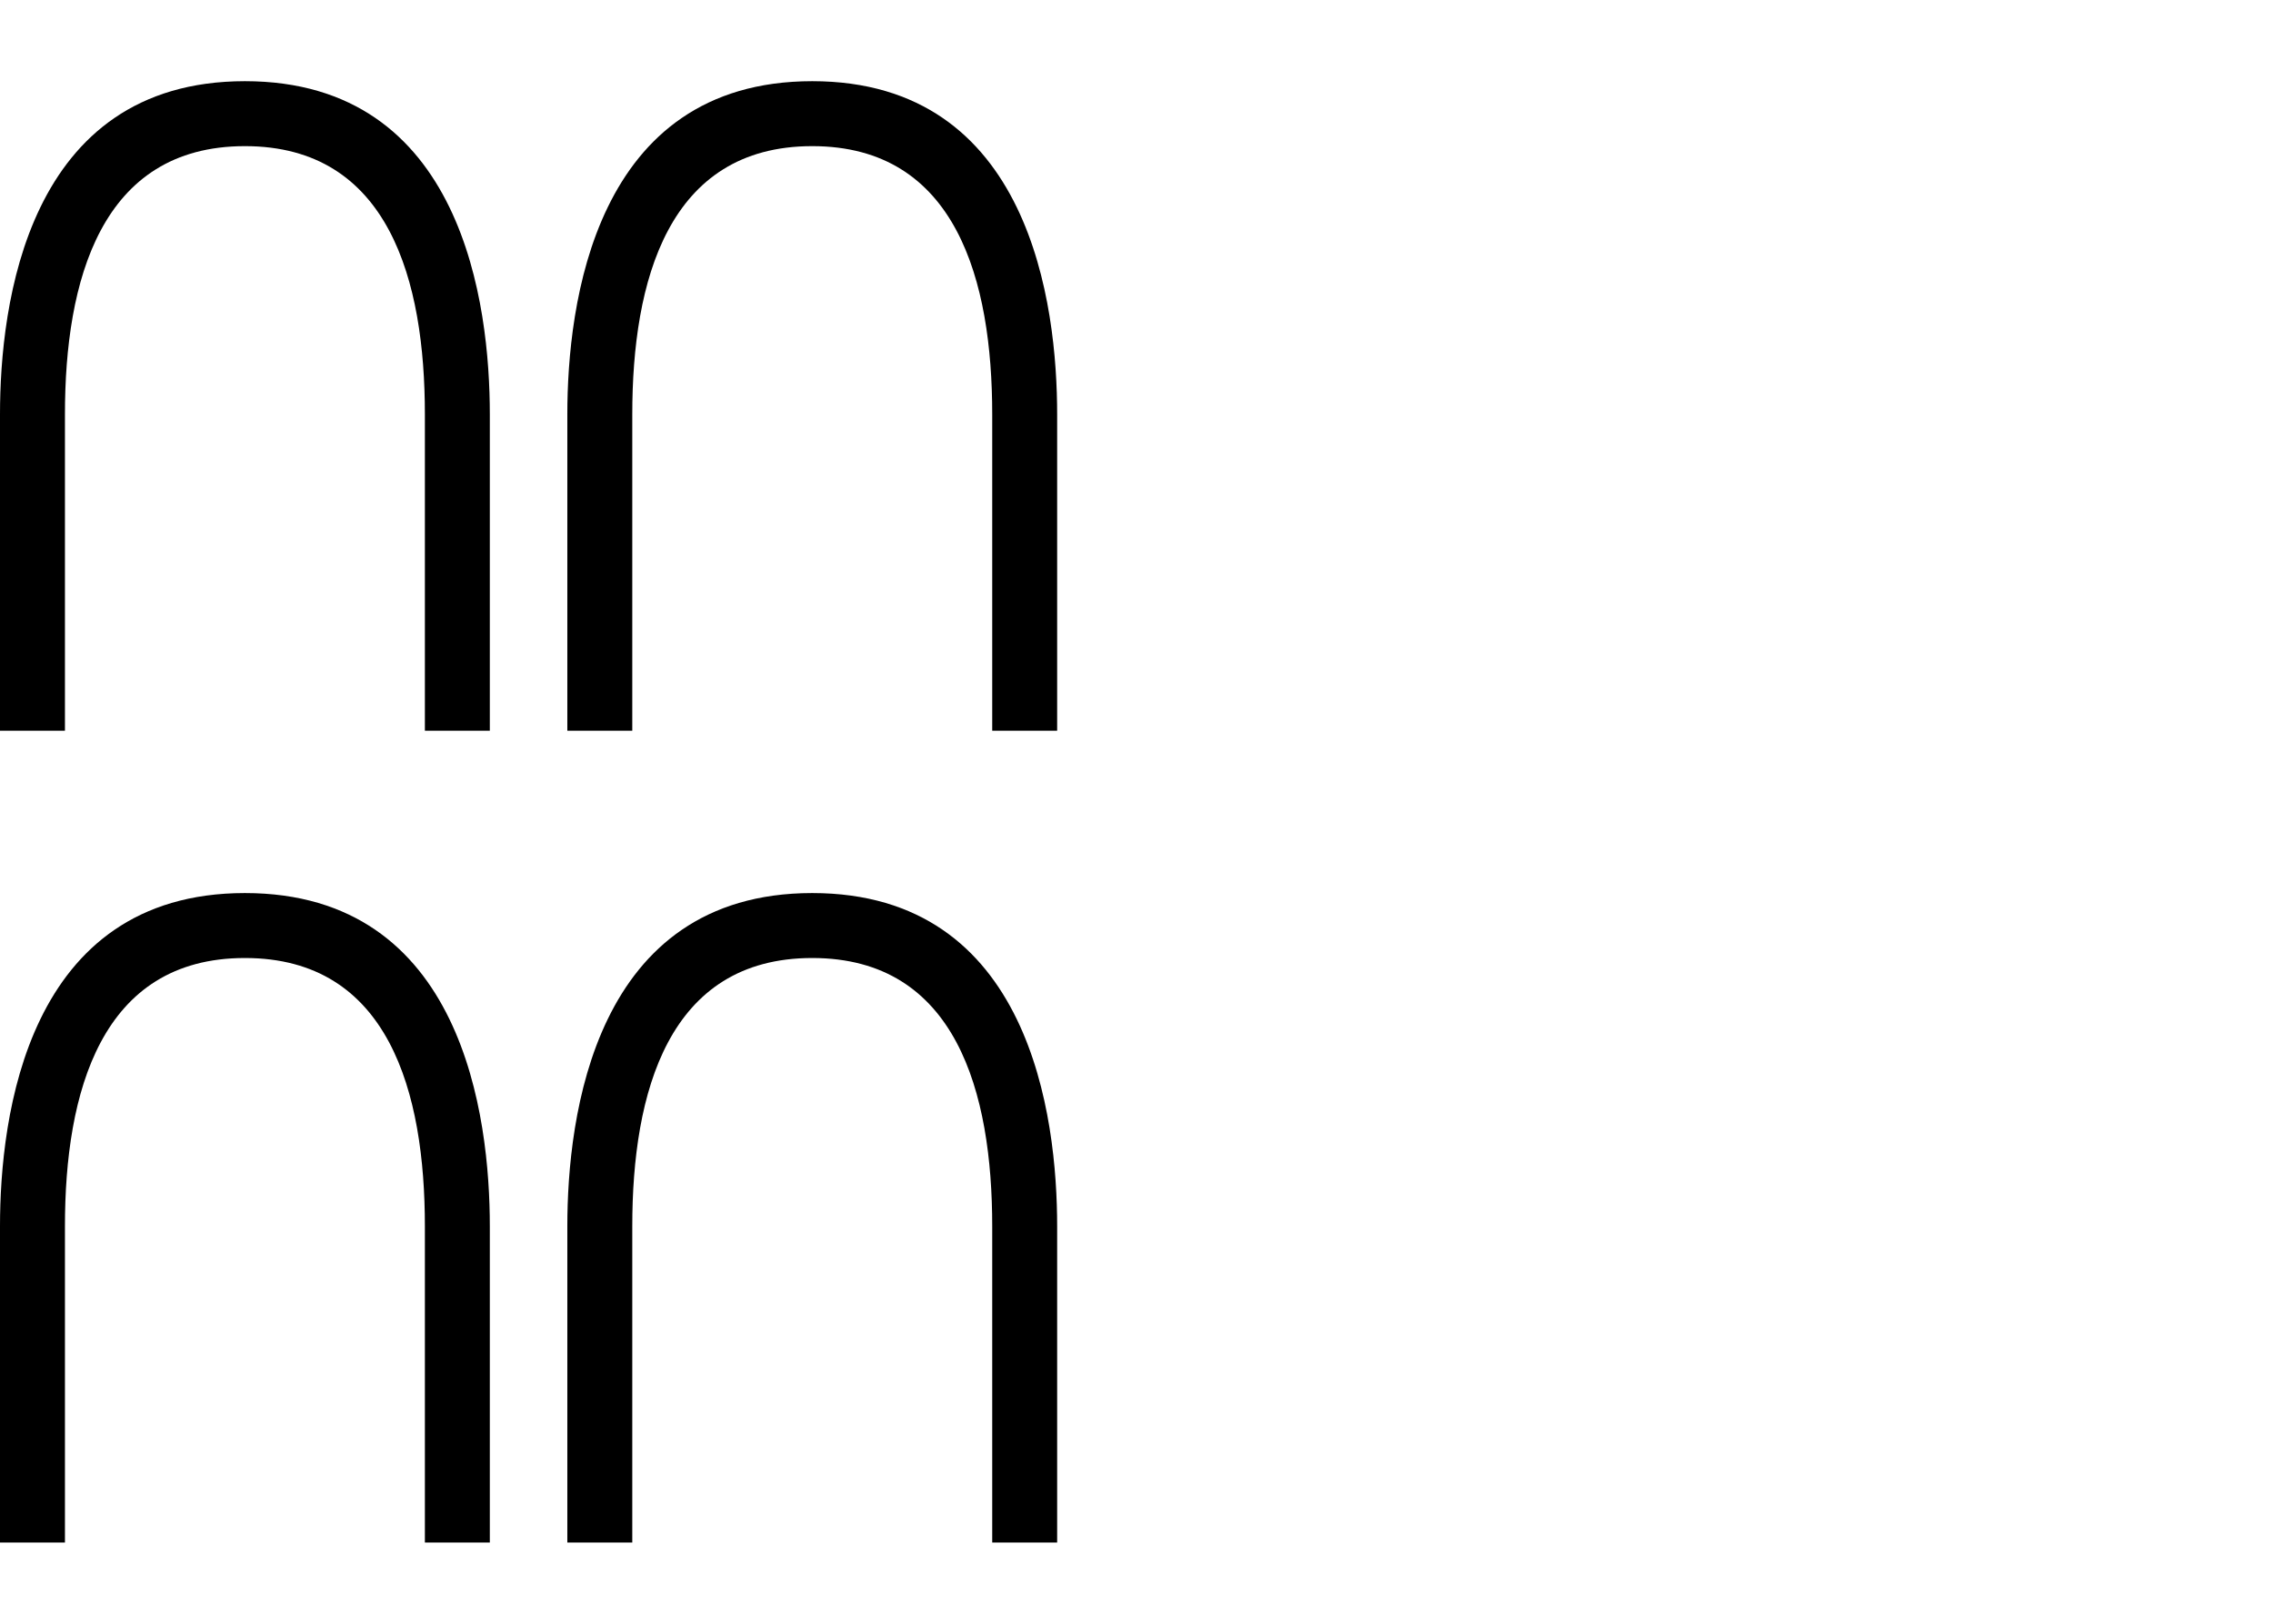
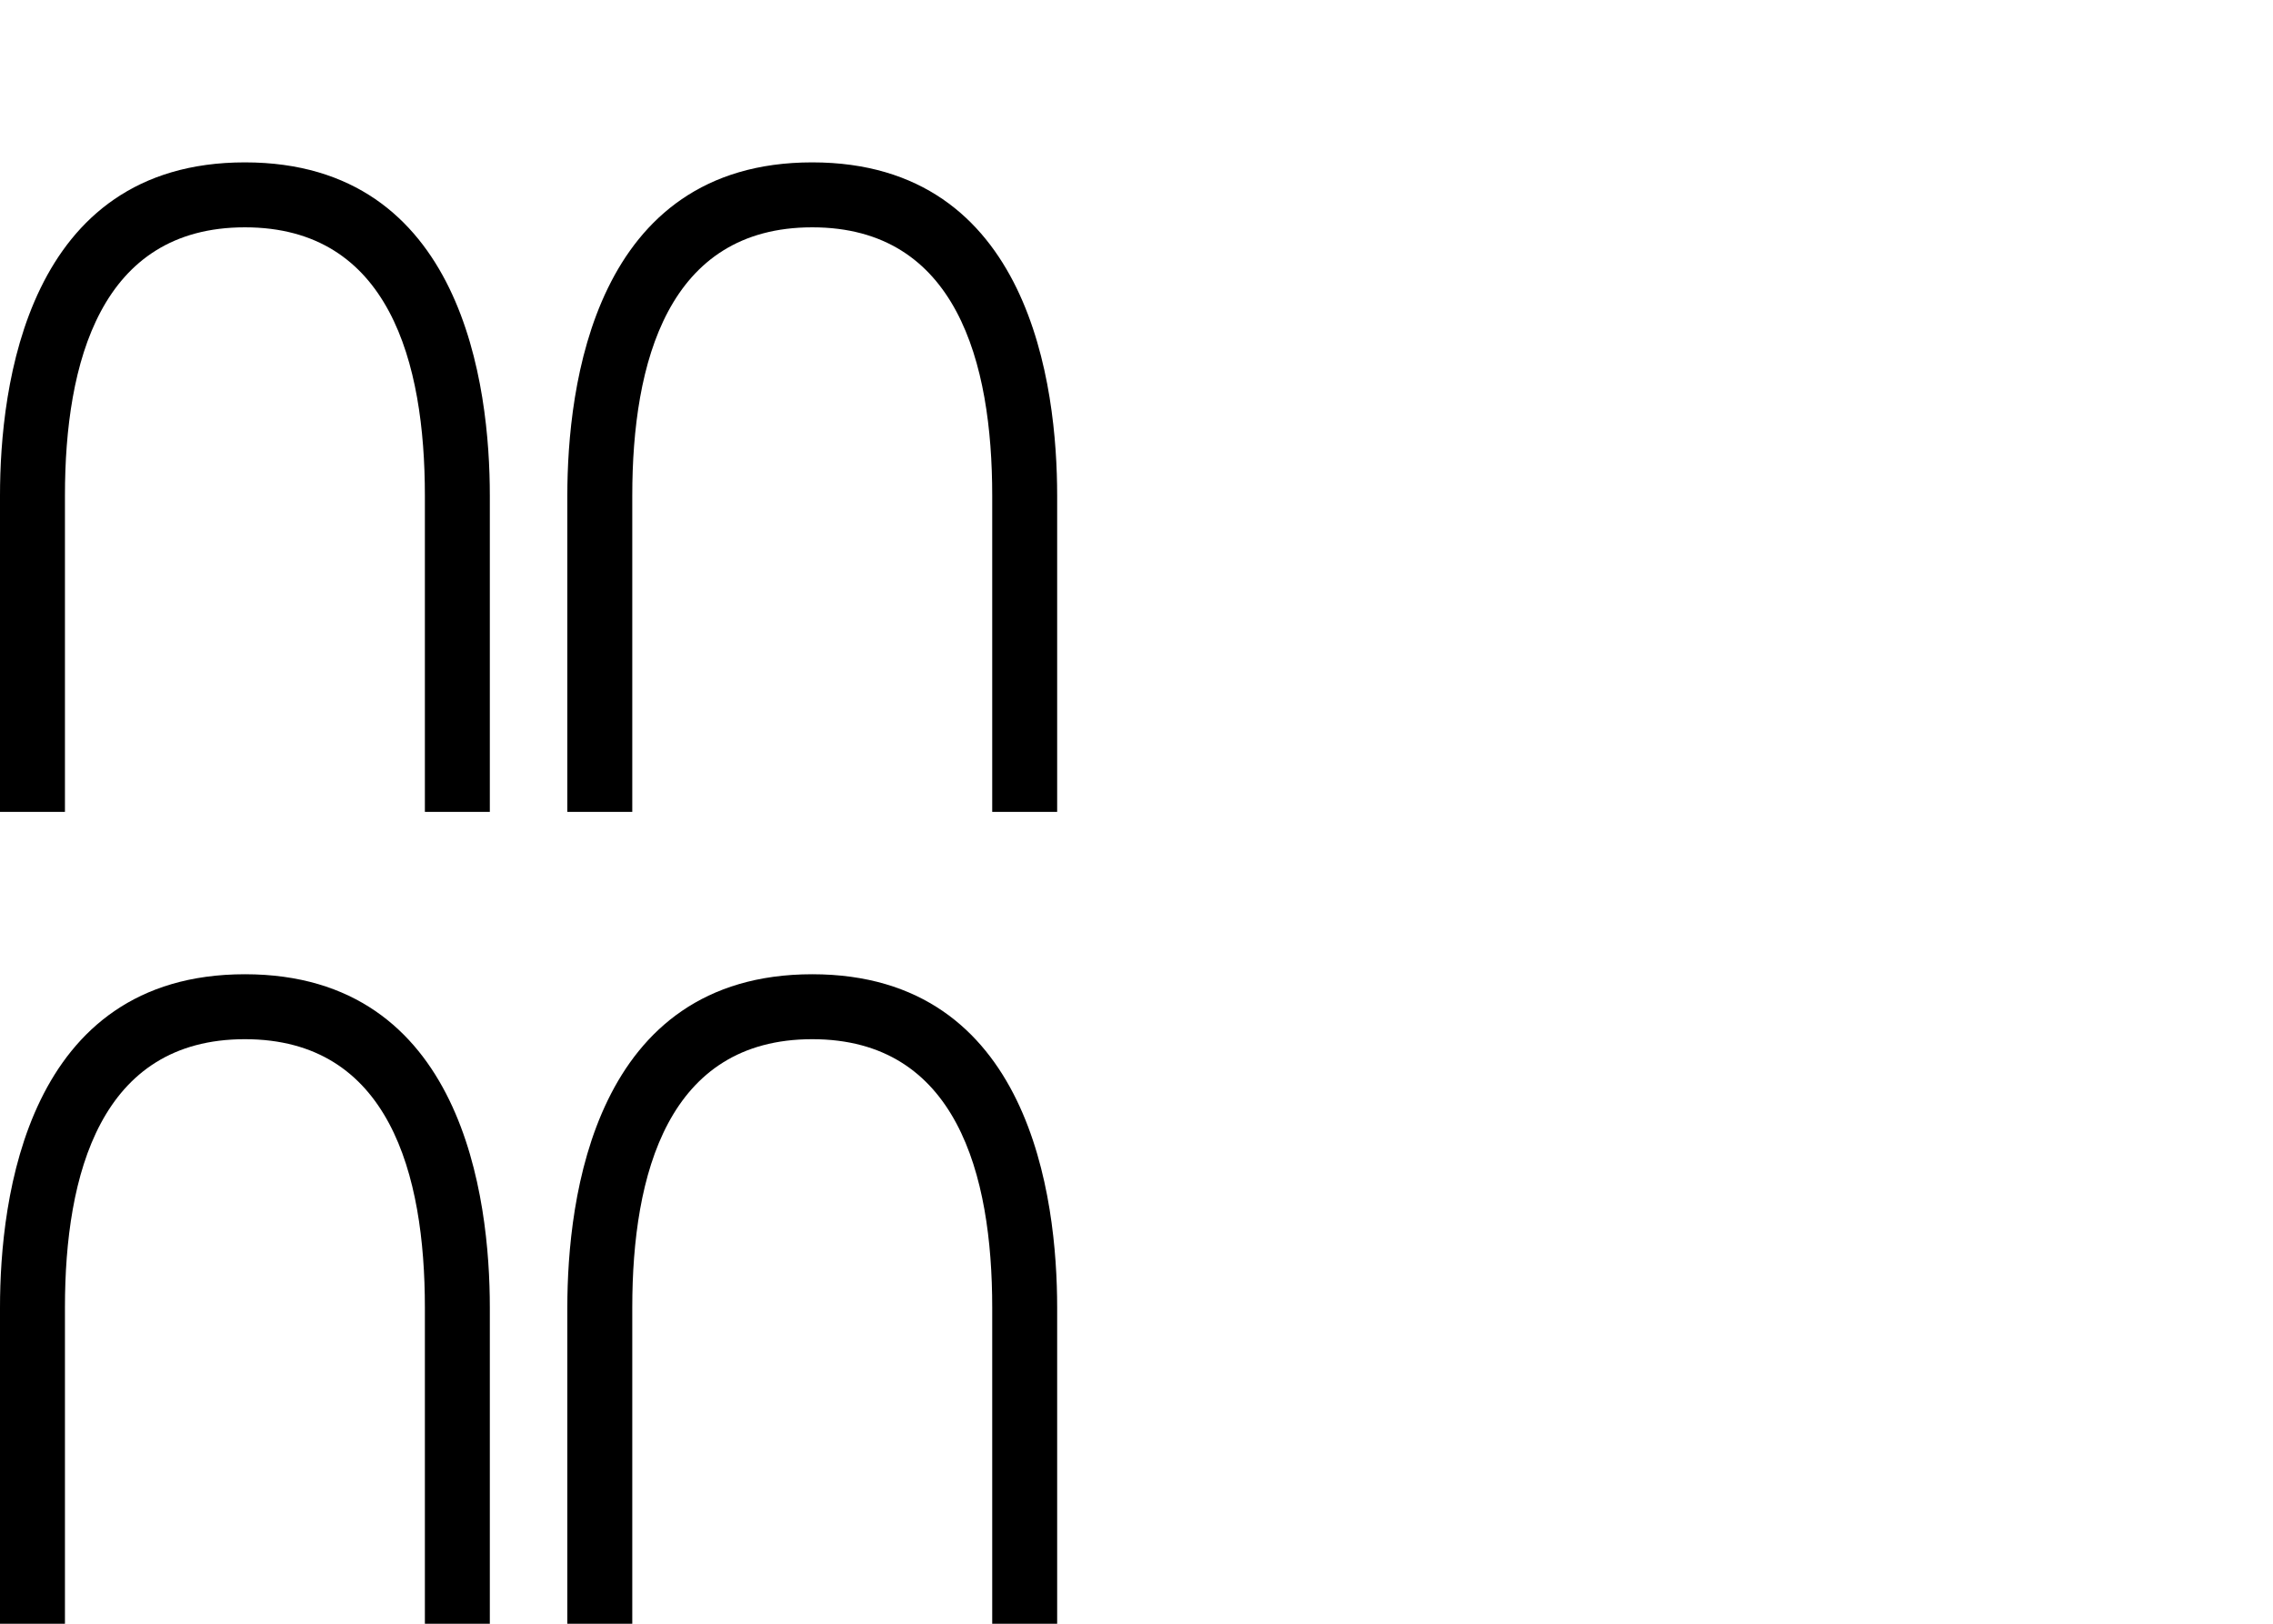
<svg xmlns="http://www.w3.org/2000/svg" xmlns:xlink="http://www.w3.org/1999/xlink" width="1400" height="1000" id="svg3378" version="1.0">
  <defs id="defs3383">
    </defs>
-   <g id="g16">
-     <path id="path12" style="baseline-shift:baseline;display:inline;overflow:visible;opacity:1;vector-effect:none;fill:#000000;enable-background:accumulate;stop-color:#000000;stop-opacity:1" d="M 150.848,50 C 16.325,50 0,188.134 0,255.184 V 450 H 40 V 255.184 C 40,173.179 61.918,90 150.848,90 c 88.928,0 110.848,83.177 110.848,165.184 V 450 h 40 V 255.184 C 301.695,188.135 285.371,50 150.848,50 Z" />
-     <use x="0" y="0" xlink:href="#path12" id="use16" transform="translate(349.4349)" />
-   </g>
-   <g id="g19" transform="translate(0,500)">
-     <path id="path16" style="baseline-shift:baseline;display:inline;overflow:visible;opacity:1;vector-effect:none;fill:#000000;enable-background:accumulate;stop-color:#000000;stop-opacity:1" d="M 150.848,50 C 16.325,50 0,188.134 0,255.184 V 450 H 40 V 255.184 C 40,173.179 61.918,90 150.848,90 c 88.928,0 110.848,83.177 110.848,165.184 V 450 h 40 V 255.184 C 301.695,188.135 285.371,50 150.848,50 Z" />
-     <use x="0" y="0" xlink:href="#path12" id="use19" transform="translate(349.4349)" />
-   </g>
+   <path id="path12" style="baseline-shift:baseline;display:inline;overflow:visible;vector-effect:none;fill:#000000;enable-background:accumulate;stop-color:#000000" d="M 150.848,100 C 16.325,100 0,238.134 0,305.184 V 500 H 40 V 305.184 C 40,223.179 61.918,140 150.848,140 c 88.928,0 110.848,83.177 110.848,165.184 V 500 h 40 V 305.184 C 301.695,238.135 285.371,100 150.848,100 Z" />
+   <use x="0" y="0" xlink:href="#path12" id="use16" transform="translate(349.4349)" />
+   <path id="path16" style="baseline-shift:baseline;display:inline;overflow:visible;vector-effect:none;fill:#000000;enable-background:accumulate;stop-color:#000000" d="M 150.848,600 C 16.325,600 0,738.134 0,805.184 V 1000 H 40 V 805.184 C 40,723.179 61.918,640 150.848,640 c 88.928,0 110.848,83.177 110.848,165.184 V 1000 h 40 V 805.184 C 301.695,738.135 285.371,600 150.848,600 Z" />
+   <use x="0" y="0" xlink:href="#path12" id="use19" transform="translate(349.4349,500)" />
</svg>
